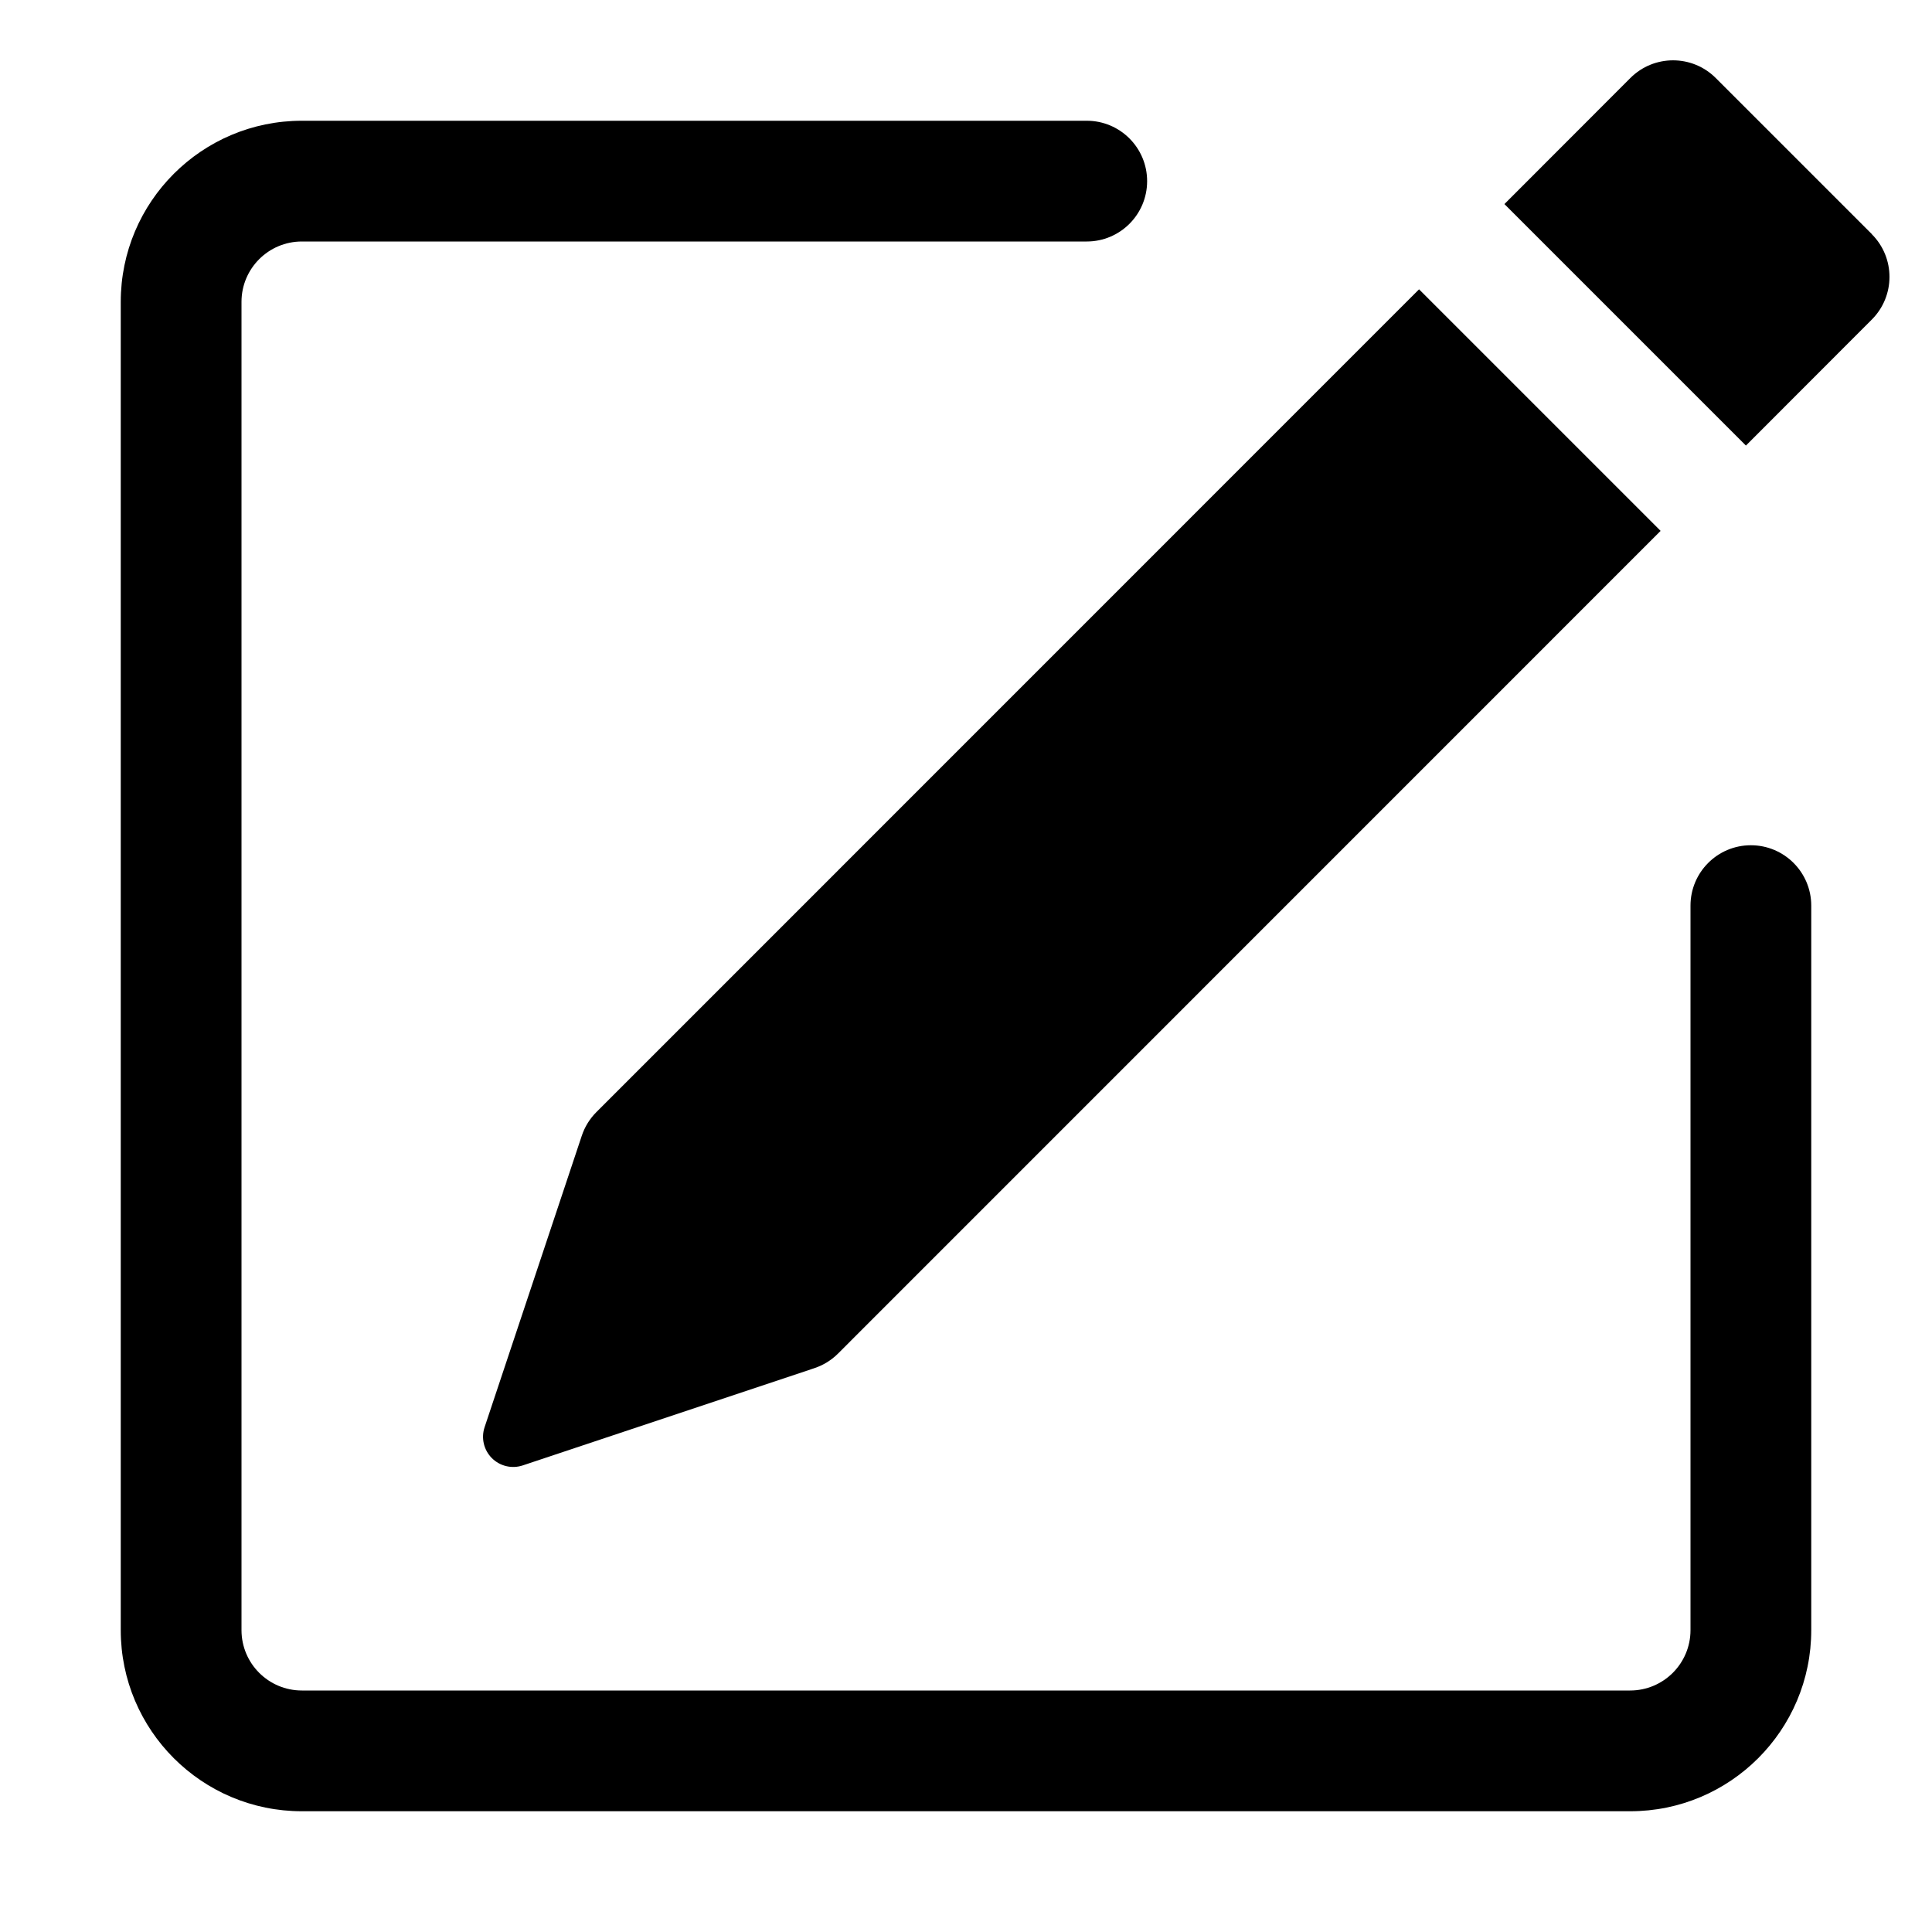
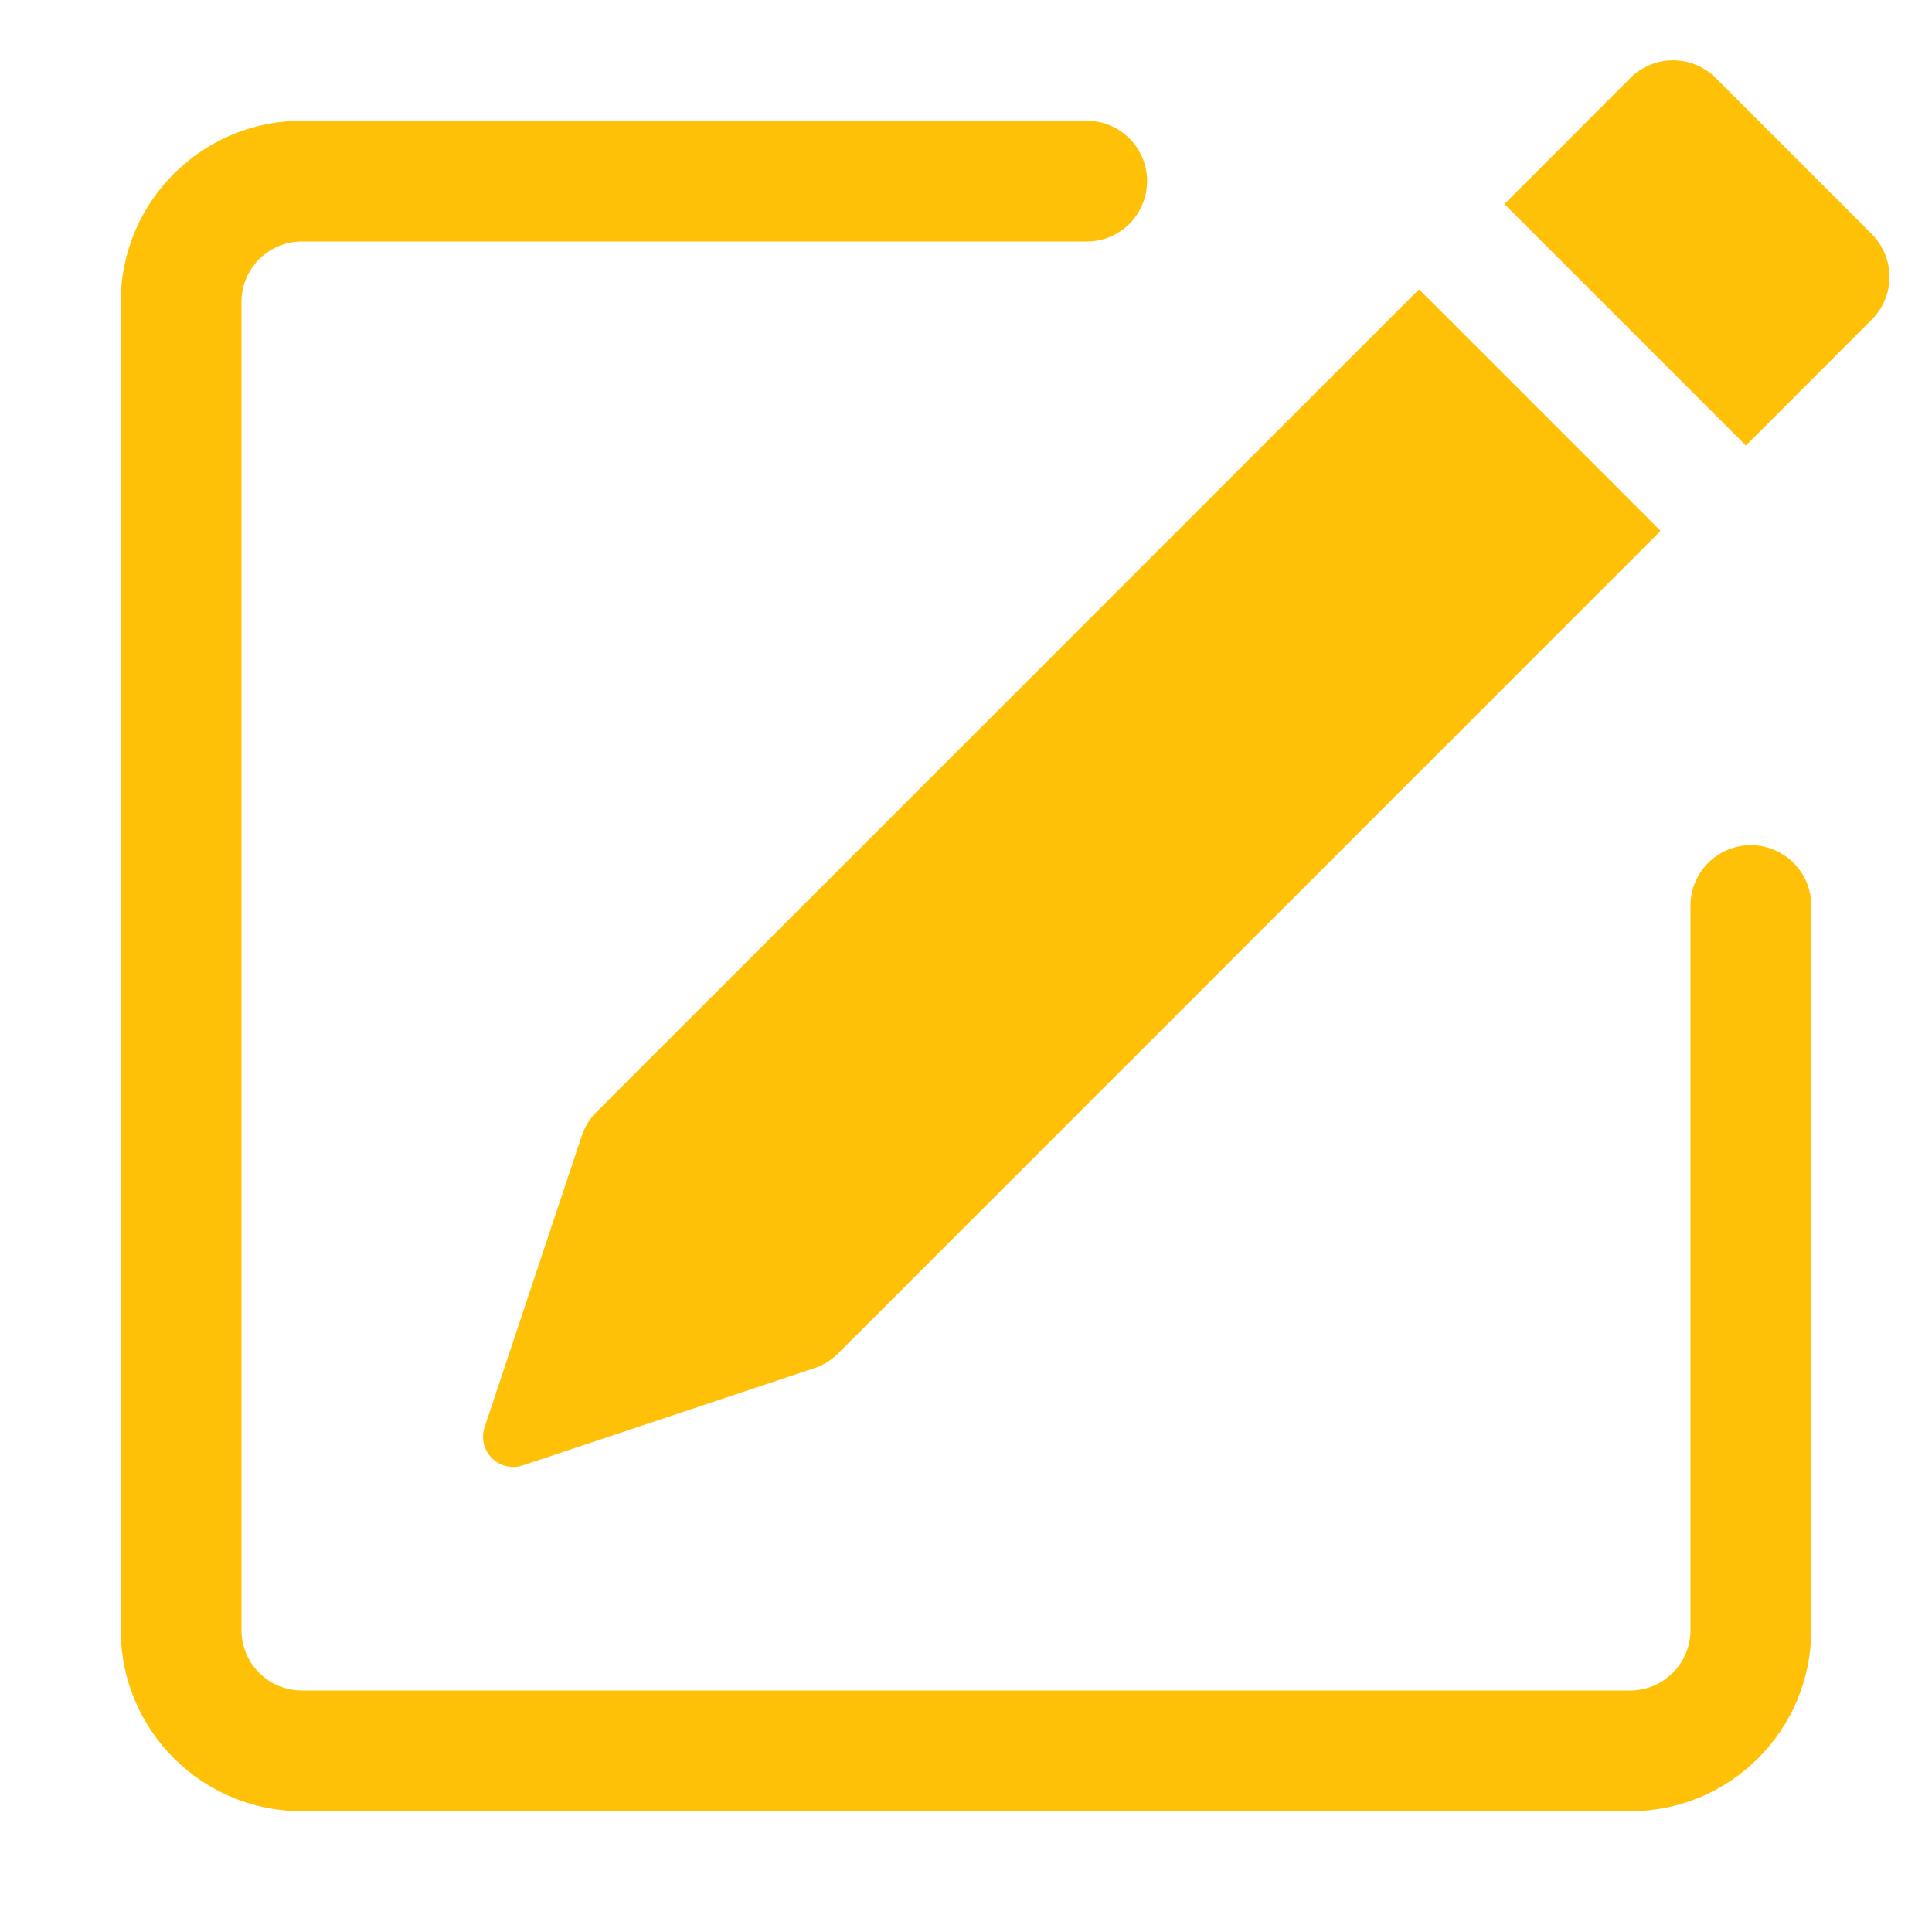
- <svg xmlns="http://www.w3.org/2000/svg" width="16" height="16" fill="currentColor" class="bi bi-pencil-square" viewBox="0 0 16 16">
+ <svg xmlns="http://www.w3.org/2000/svg" width="16" height="16" fill="#FFC107" class="bi bi-pencil-square" viewBox="0 0 16 16">
  <path d="M15.502 1.94a.5.5 0 0 1 0 .706L14.459 3.69l-2-2L13.502.646a.5.5 0 0 1 .707 0l1.293 1.293zm-1.75 2.456-2-2L4.939 9.21a.5.5 0 0 0-.121.196l-.805 2.414a.25.25 0 0 0 .316.316l2.414-.805a.5.5 0 0 0 .196-.12l6.813-6.814z" />
  <path fill-rule="evenodd" d="M1 13.5A1.5 1.5 0 0 0 2.5 15h11a1.5 1.5 0 0 0 1.5-1.5v-6a.5.5 0 0 0-1 0v6a.5.5 0 0 1-.5.5h-11a.5.5 0 0 1-.5-.5v-11a.5.5 0 0 1 .5-.5H9a.5.5 0 0 0 0-1H2.5A1.5 1.5 0 0 0 1 2.5z" />
</svg>
